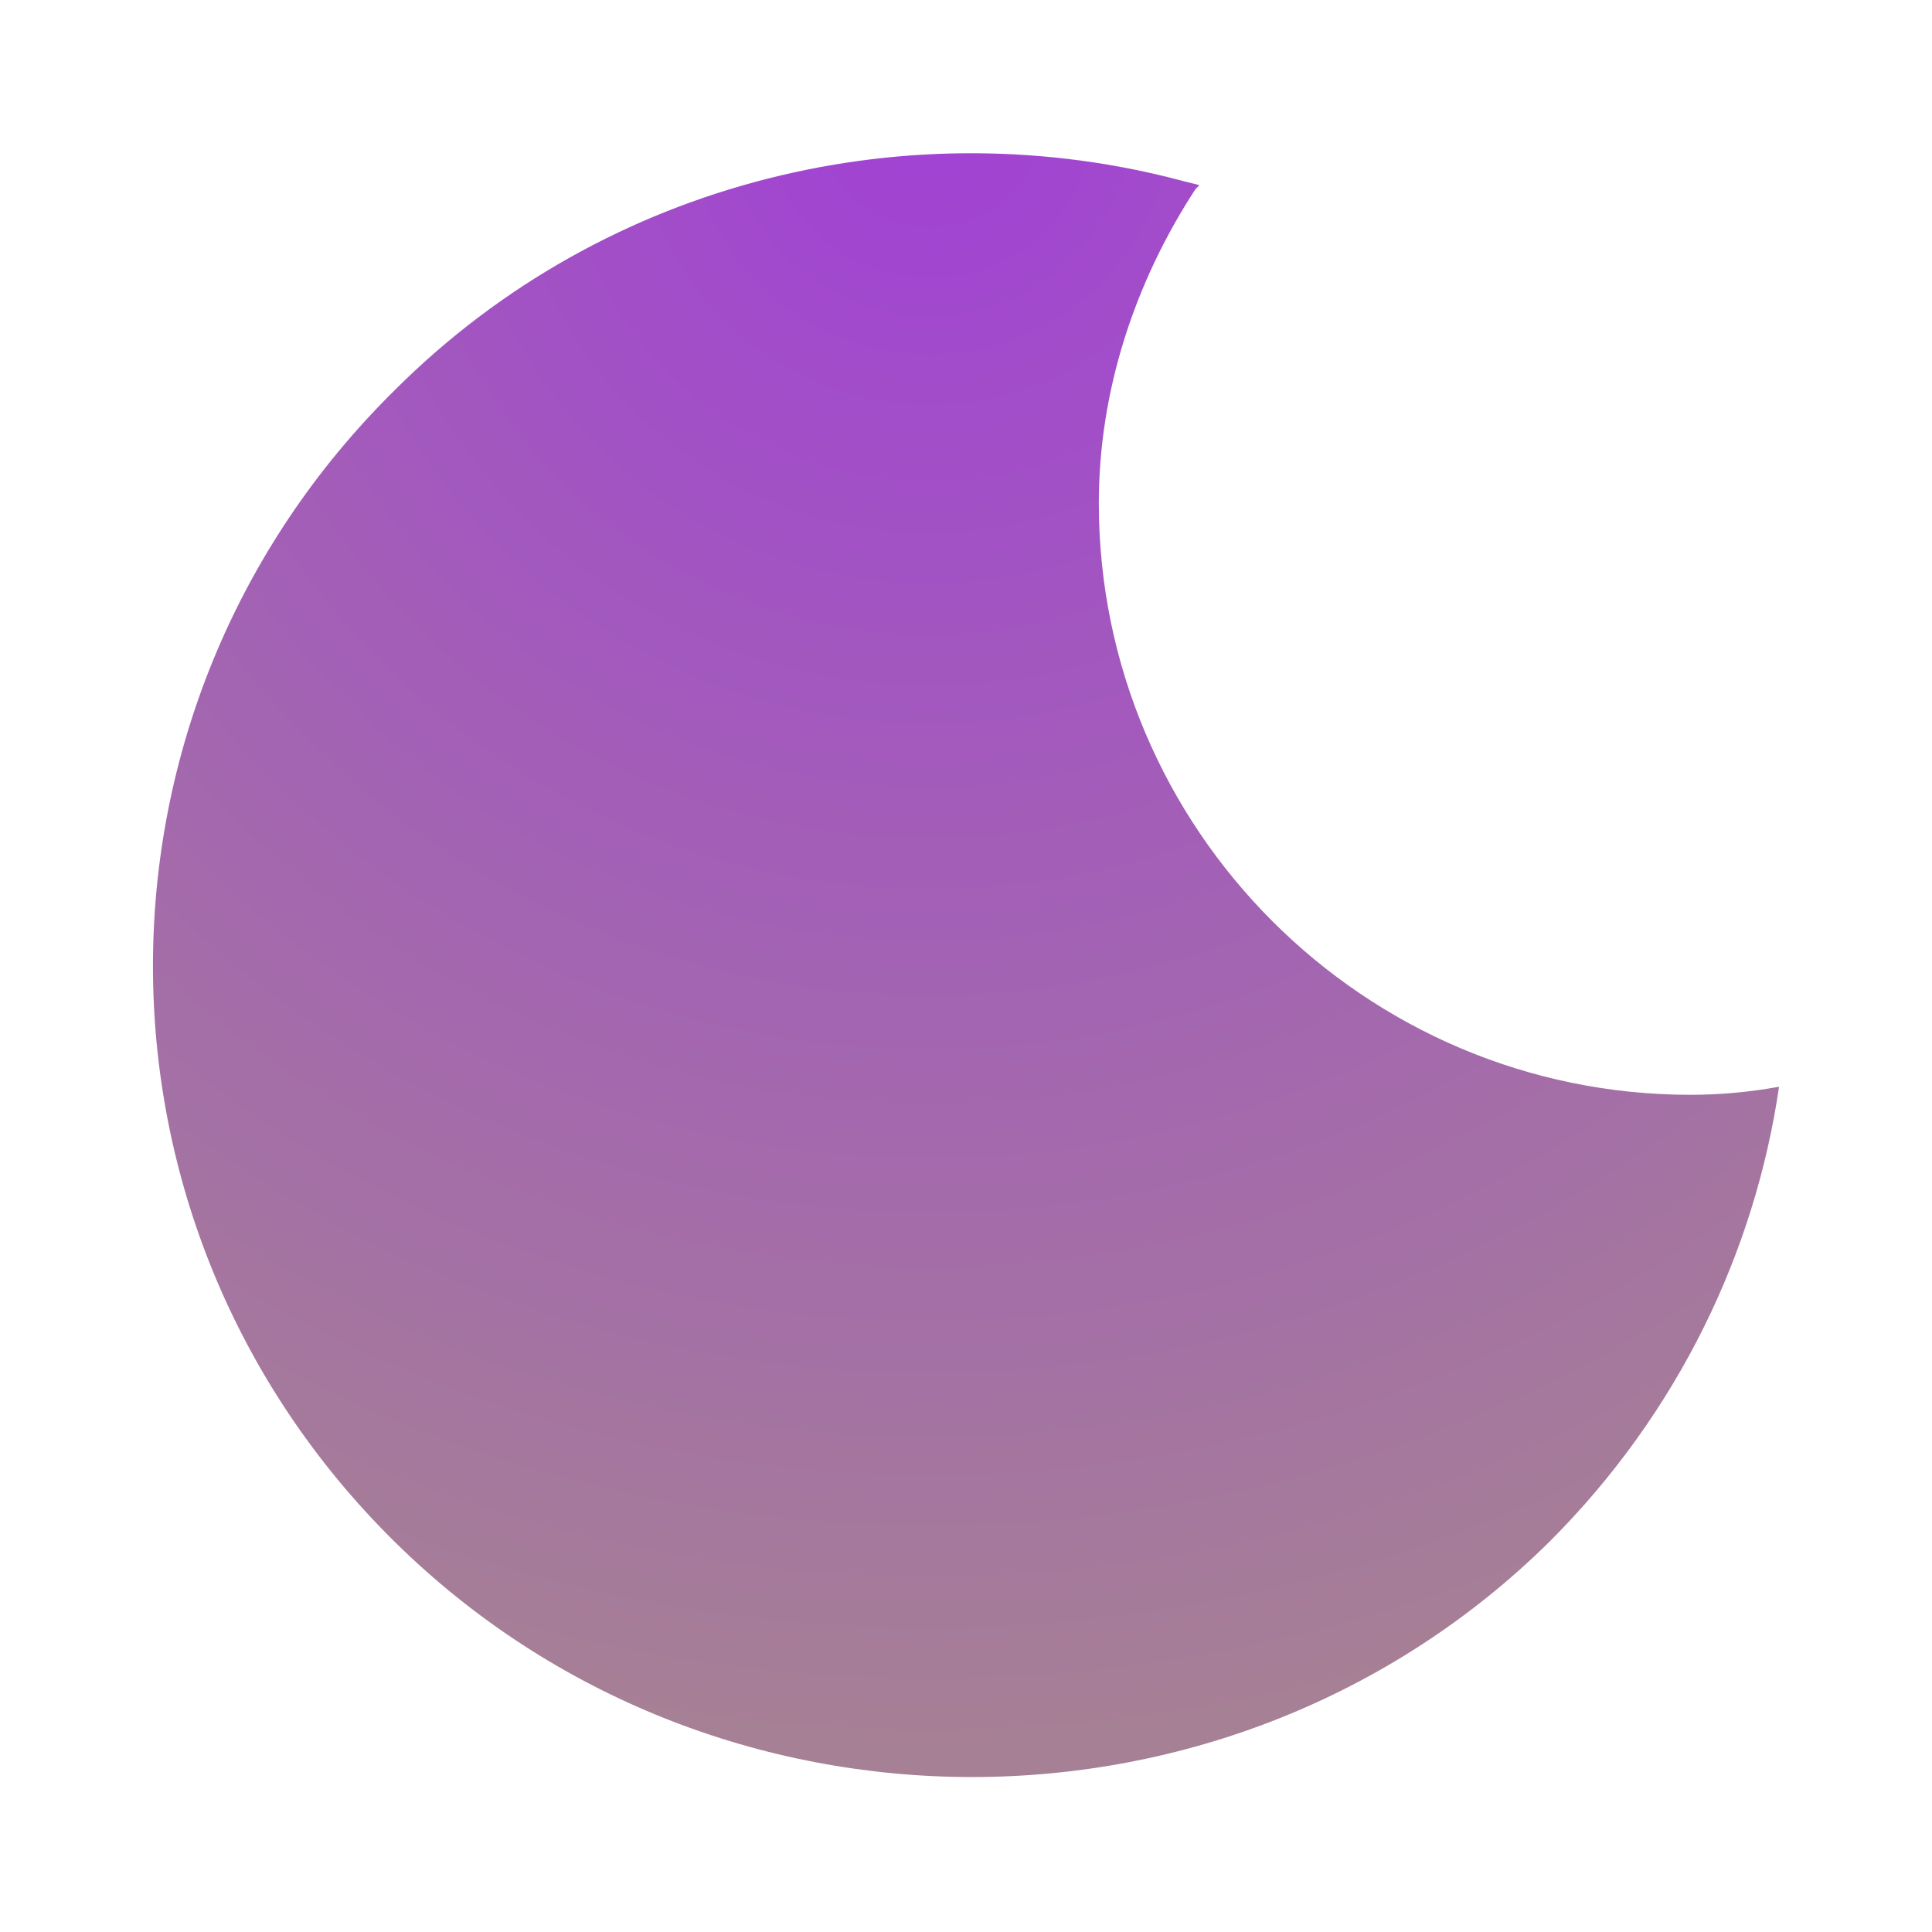
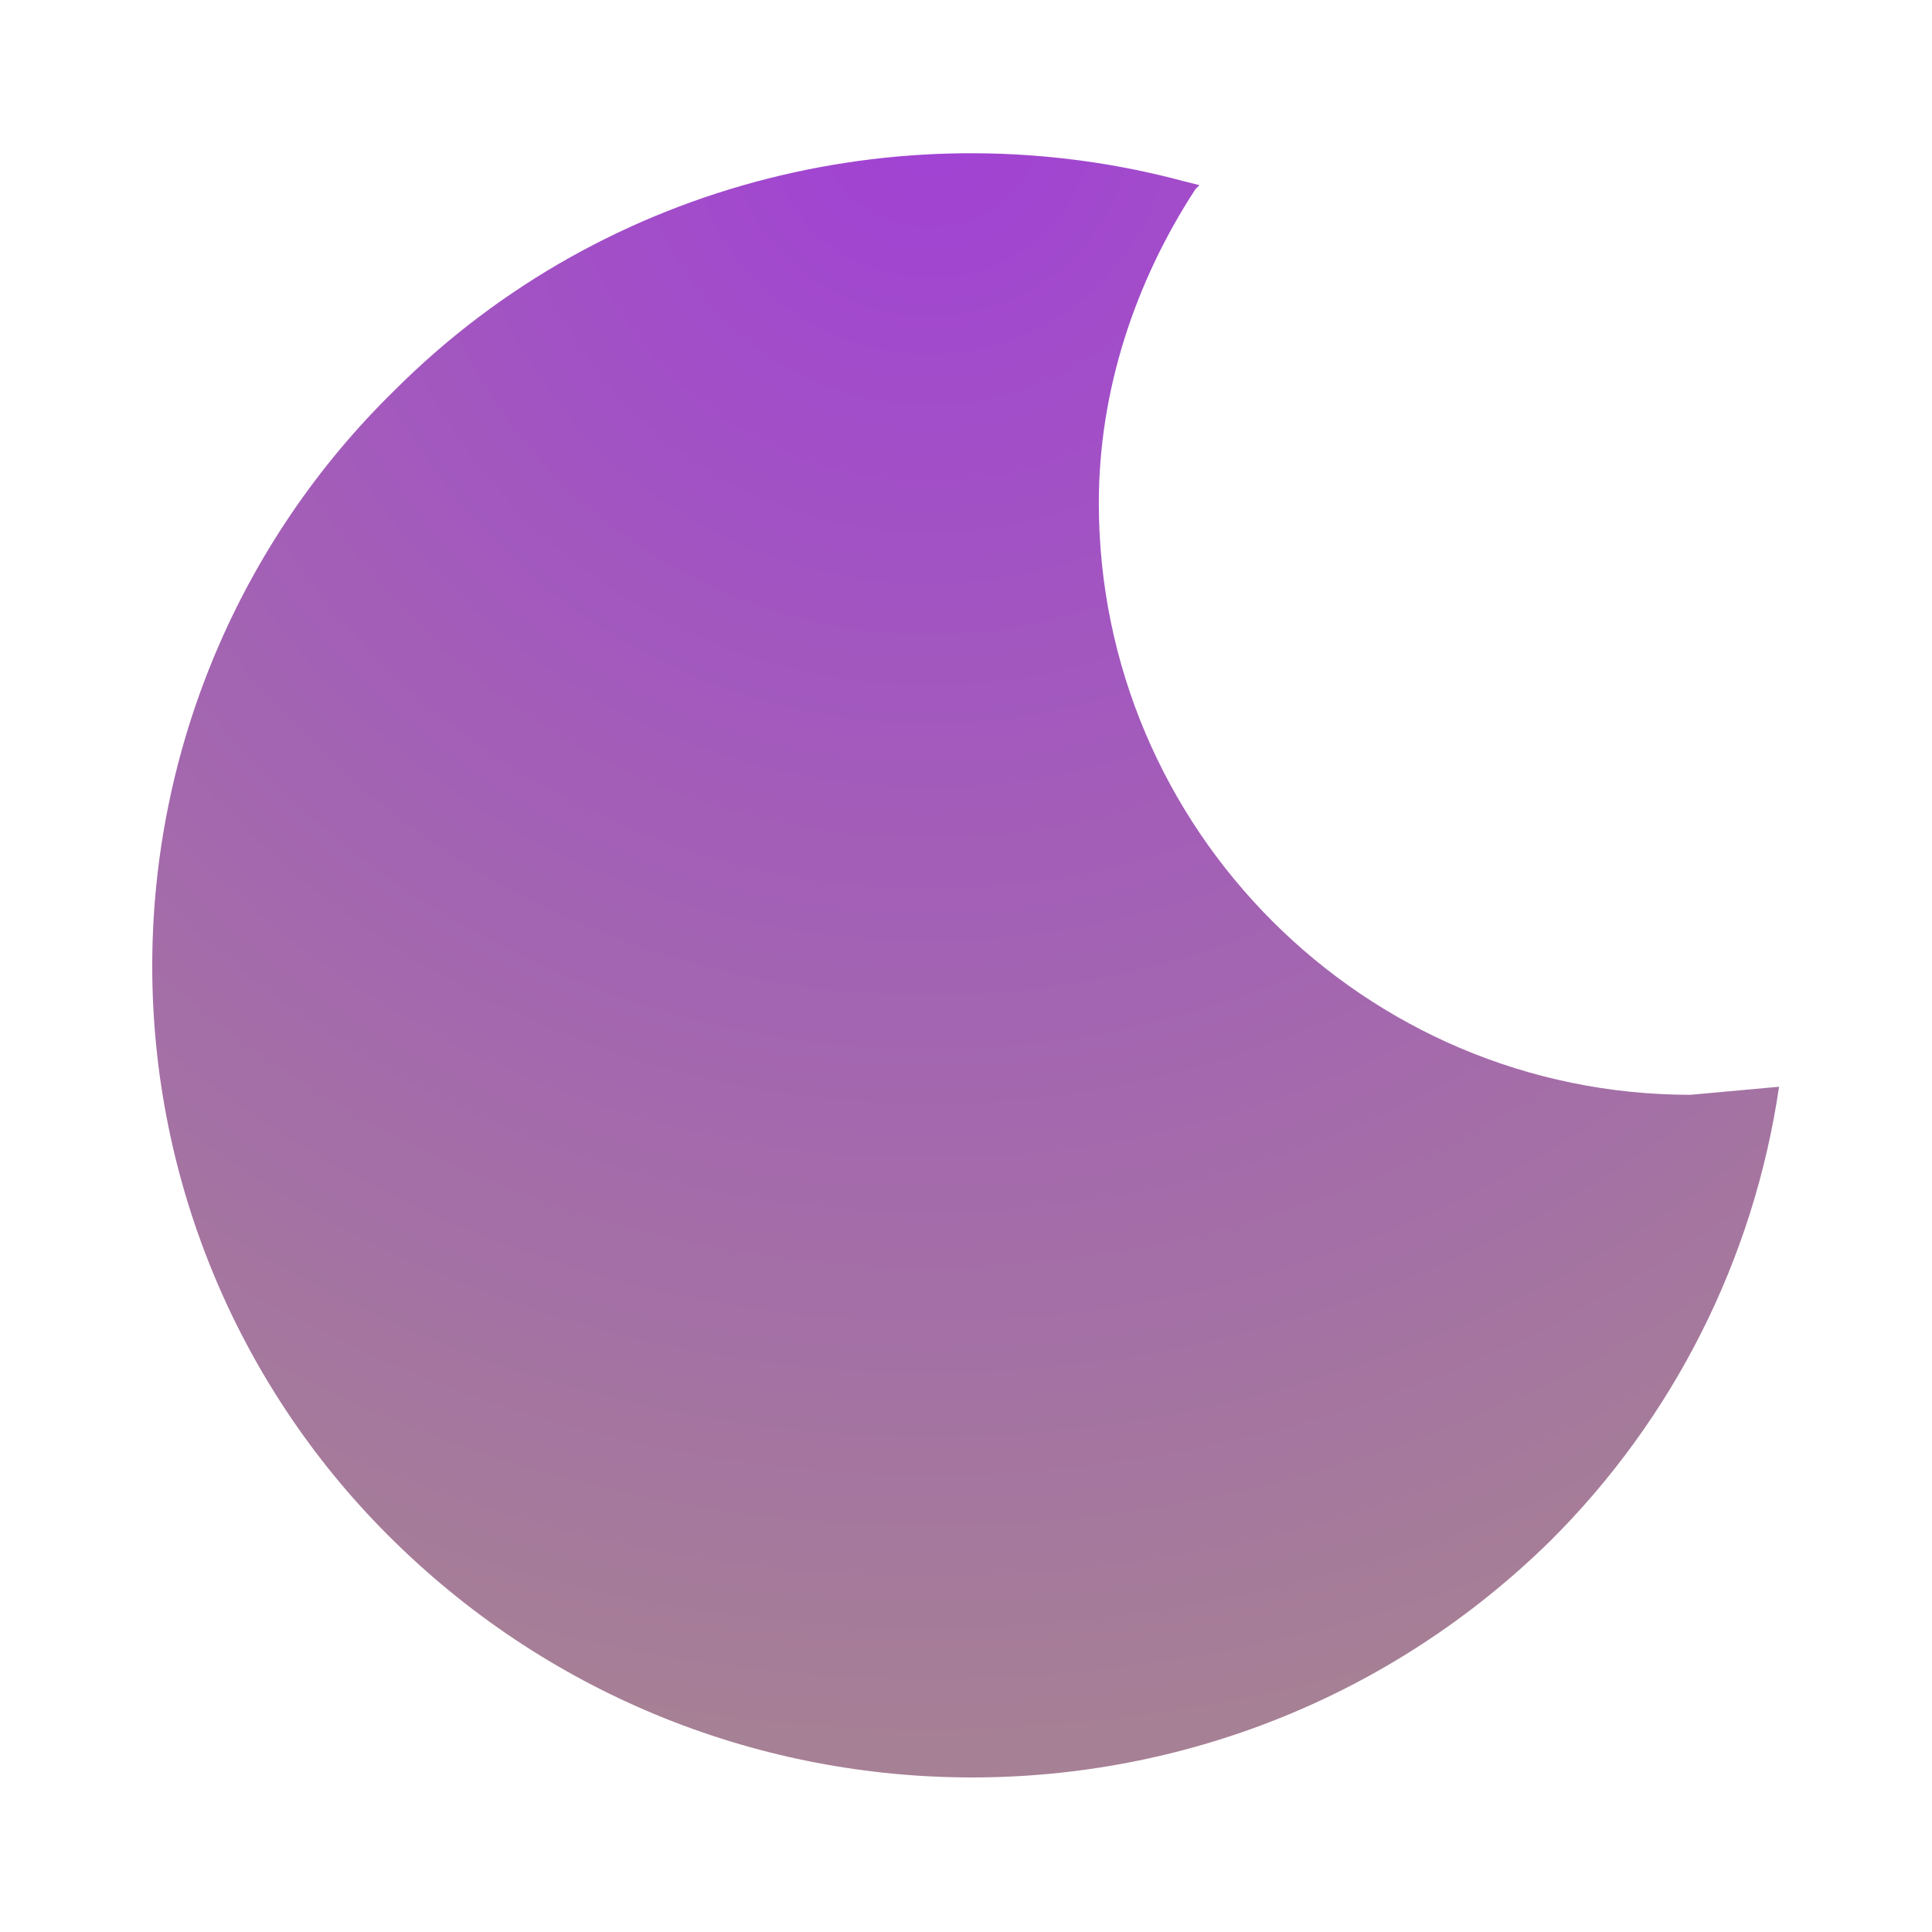
- <svg xmlns="http://www.w3.org/2000/svg" version="1.2" viewBox="0 0 48 48" width="48" height="48">
+ <svg xmlns="http://www.w3.org/2000/svg" width="48" height="48" version="1.2">
  <defs>
-     <clipPath clipPathUnits="userSpaceOnUse" id="cp1">
-       <path d="m2 2h44v44h-44z" />
-     </clipPath>
-     <radialGradient id="g1" cx="23.1" cy="2.8" r="50.6" gradientUnits="userSpaceOnUse">
+     <radialGradient id="b" cx="23.1" cy="2.8" r="50.6" gradientUnits="userSpaceOnUse">
      <stop offset="0" stop-color="#a141d5" />
      <stop offset=".2" stop-color="#a251c5" />
      <stop offset=".4" stop-color="#a361b5" />
      <stop offset=".6" stop-color="#a470a5" />
      <stop offset=".8" stop-color="#a68095" />
    </radialGradient>
+     <clipPath id="a" clipPathUnits="userSpaceOnUse">
+       <path d="M2 2h44v44H2z" />
+     </clipPath>
  </defs>
-   <style>
- 		tspan { white-space:pre } 
- 		.s0 { fill: url(#g1) } 
- 		.t1 { font-size: 13px;fill: #000000;font-weight: 400;font-family: "LiberationSans", "Liberation Sans" } 
- 	</style>
-   <g id="Clip-Path: Clip-Path: Page 1" clip-path="url(#cp1)">
-     <g id="Clip-Path: Page 1">
-       <g id="Page 1">
-         <path id="Path 1" class="s0" d="m29.8 4.6l-0.1 0.1c-1.5 2.3-2.4 5-2.4 7.8 0 8.1 6.6 14.7 14.7 14.7q1.1 0 2.2-0.2c-0.6 4.1-2.5 8.1-5.7 11.3-7.9 7.8-20.8 7.8-28.7 0-8-7.9-8-20.7 0-28.6 5.3-5.3 12.9-7 19.6-5.2z" />
-       </g>
-       <text id="" style="transform: matrix(1,0,0,1,173,-33)">
-         <tspan x="0" y="15.6" class="t1">		
- </tspan>
-       </text>
-     </g>
+   <g clip-path="url(#a)">
+     <path fill="url(#b)" d="m29.8 4.6-.1.1c-1.5 2.3-2.4 5-2.4 7.8 0 8.1 6.6 14.7 14.7 14.7l2.2-.2a20 20 0 0 1-5.7 11.3 20.5 20.5 0 0 1-28.7 0 20 20 0 0 1 0-28.6c5.3-5.3 12.9-7 19.6-5.2z" />
  </g>
</svg>
